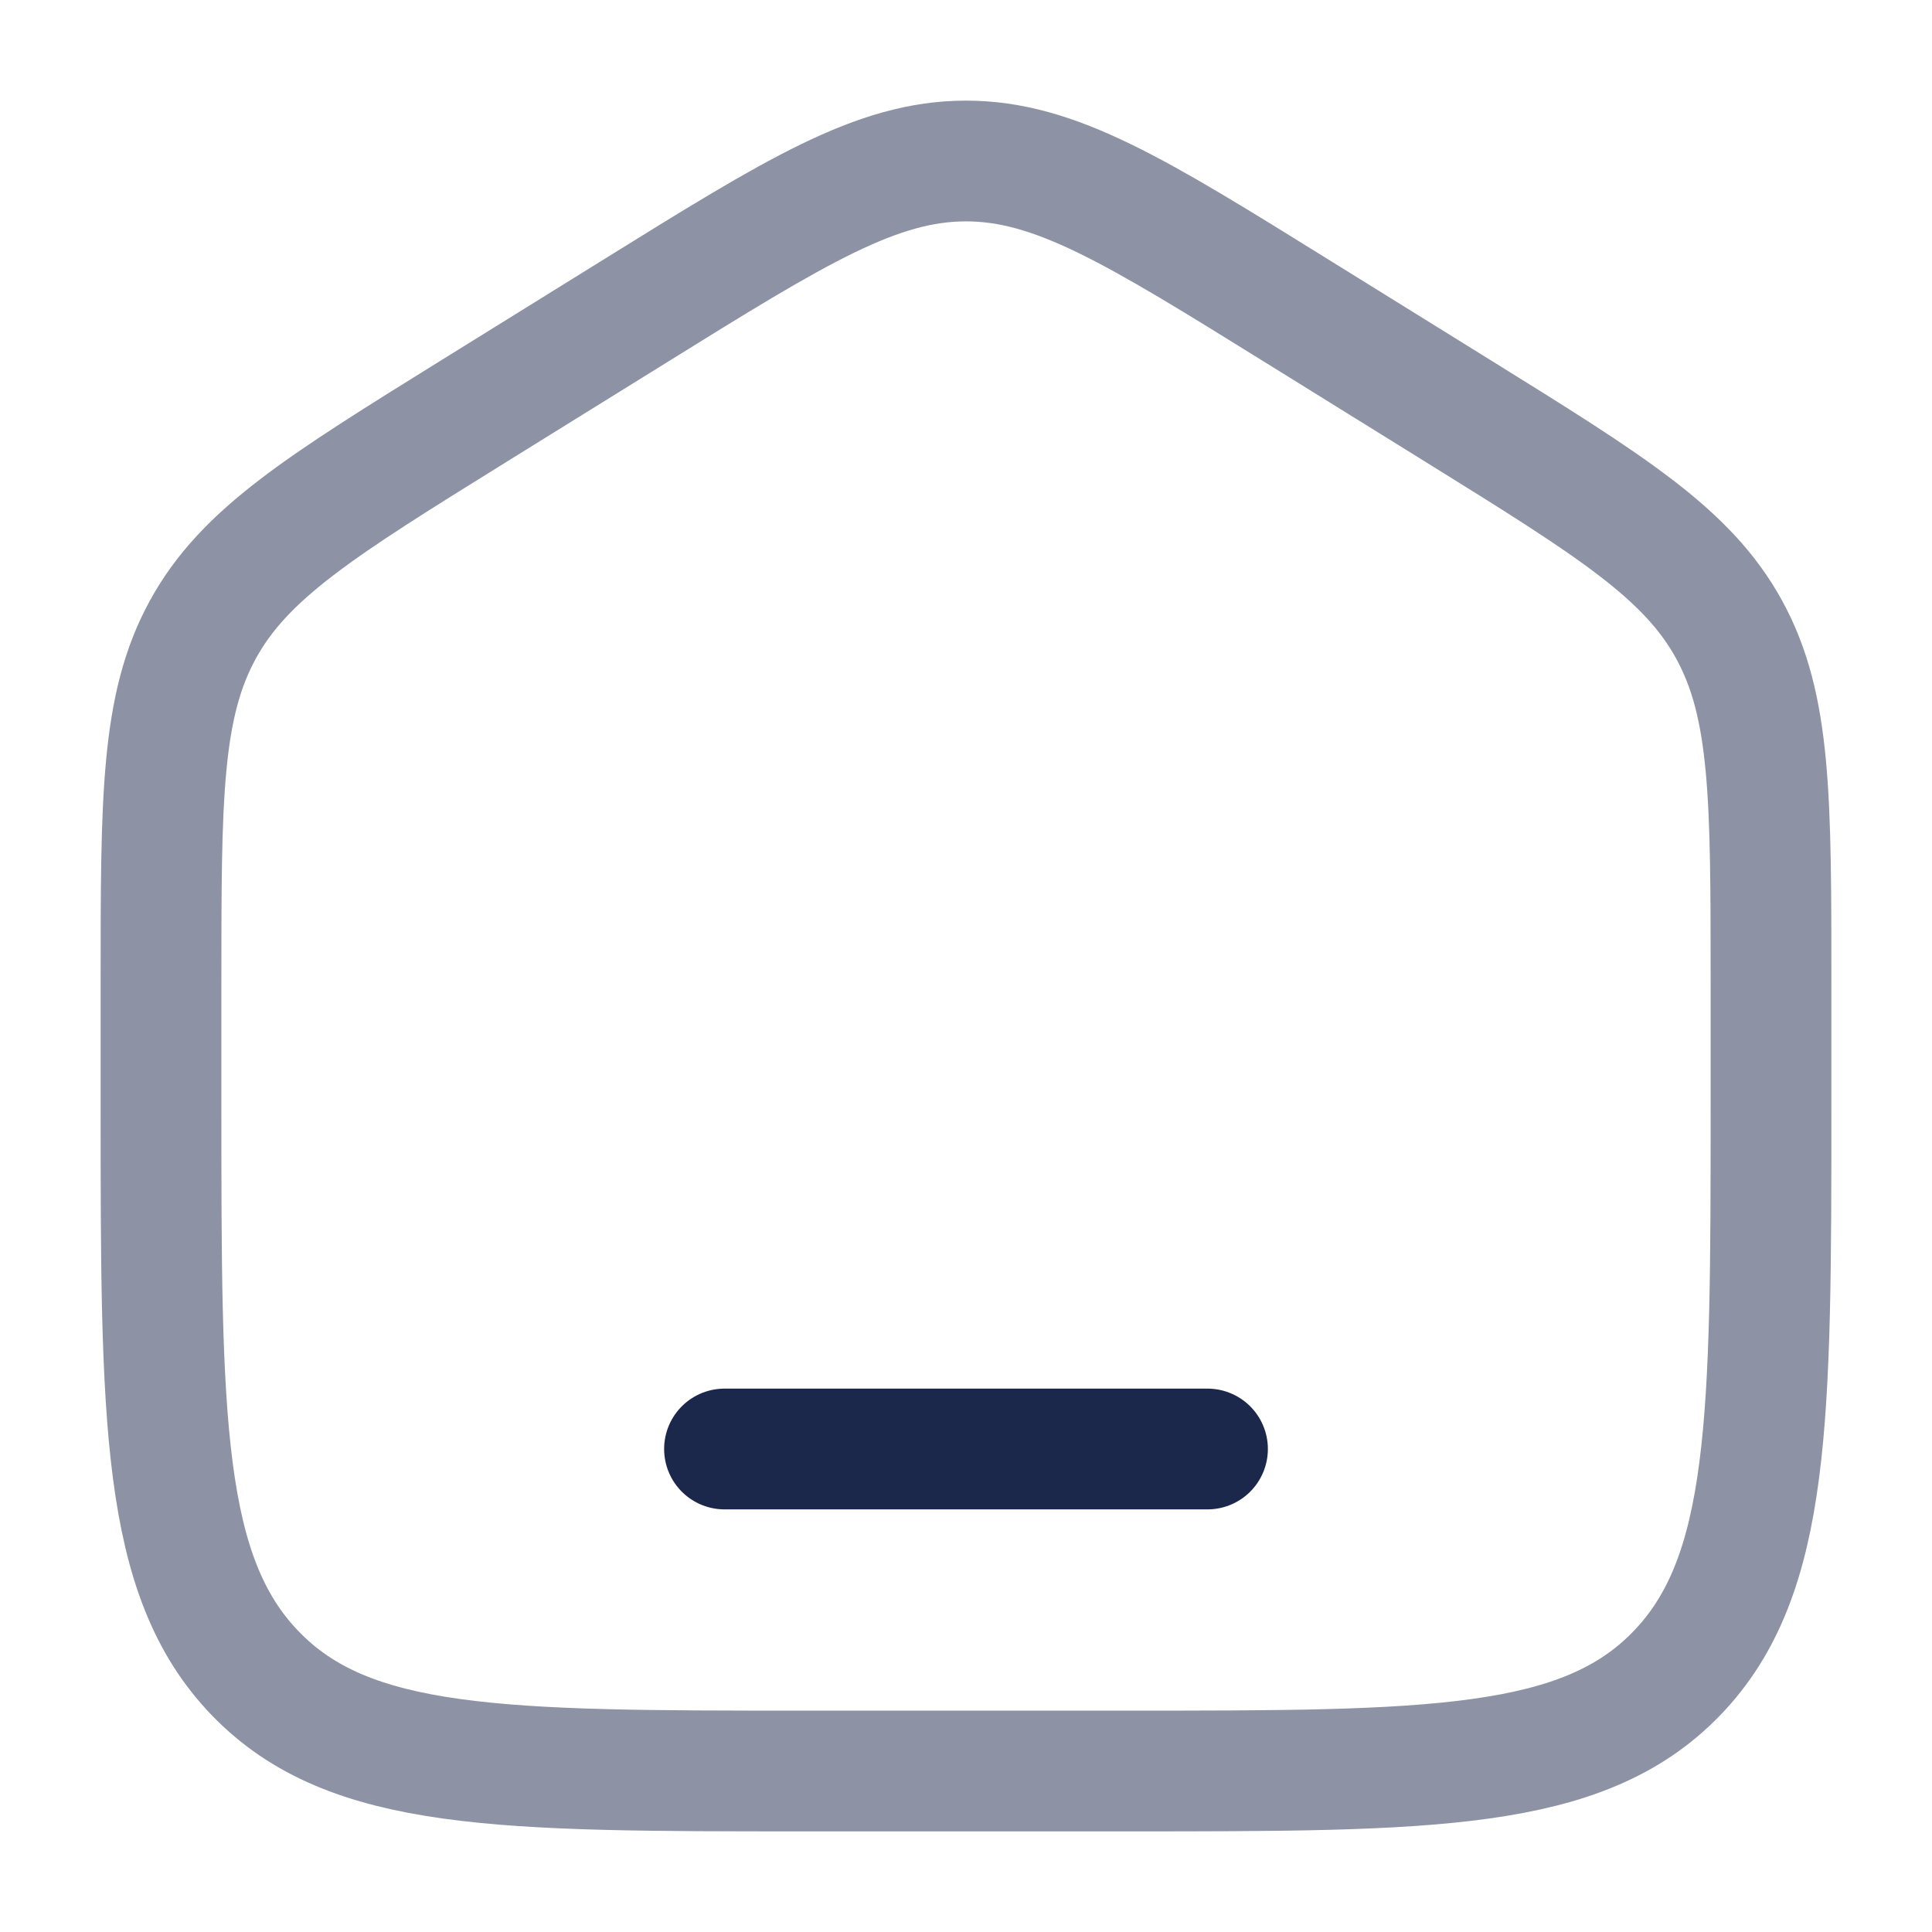
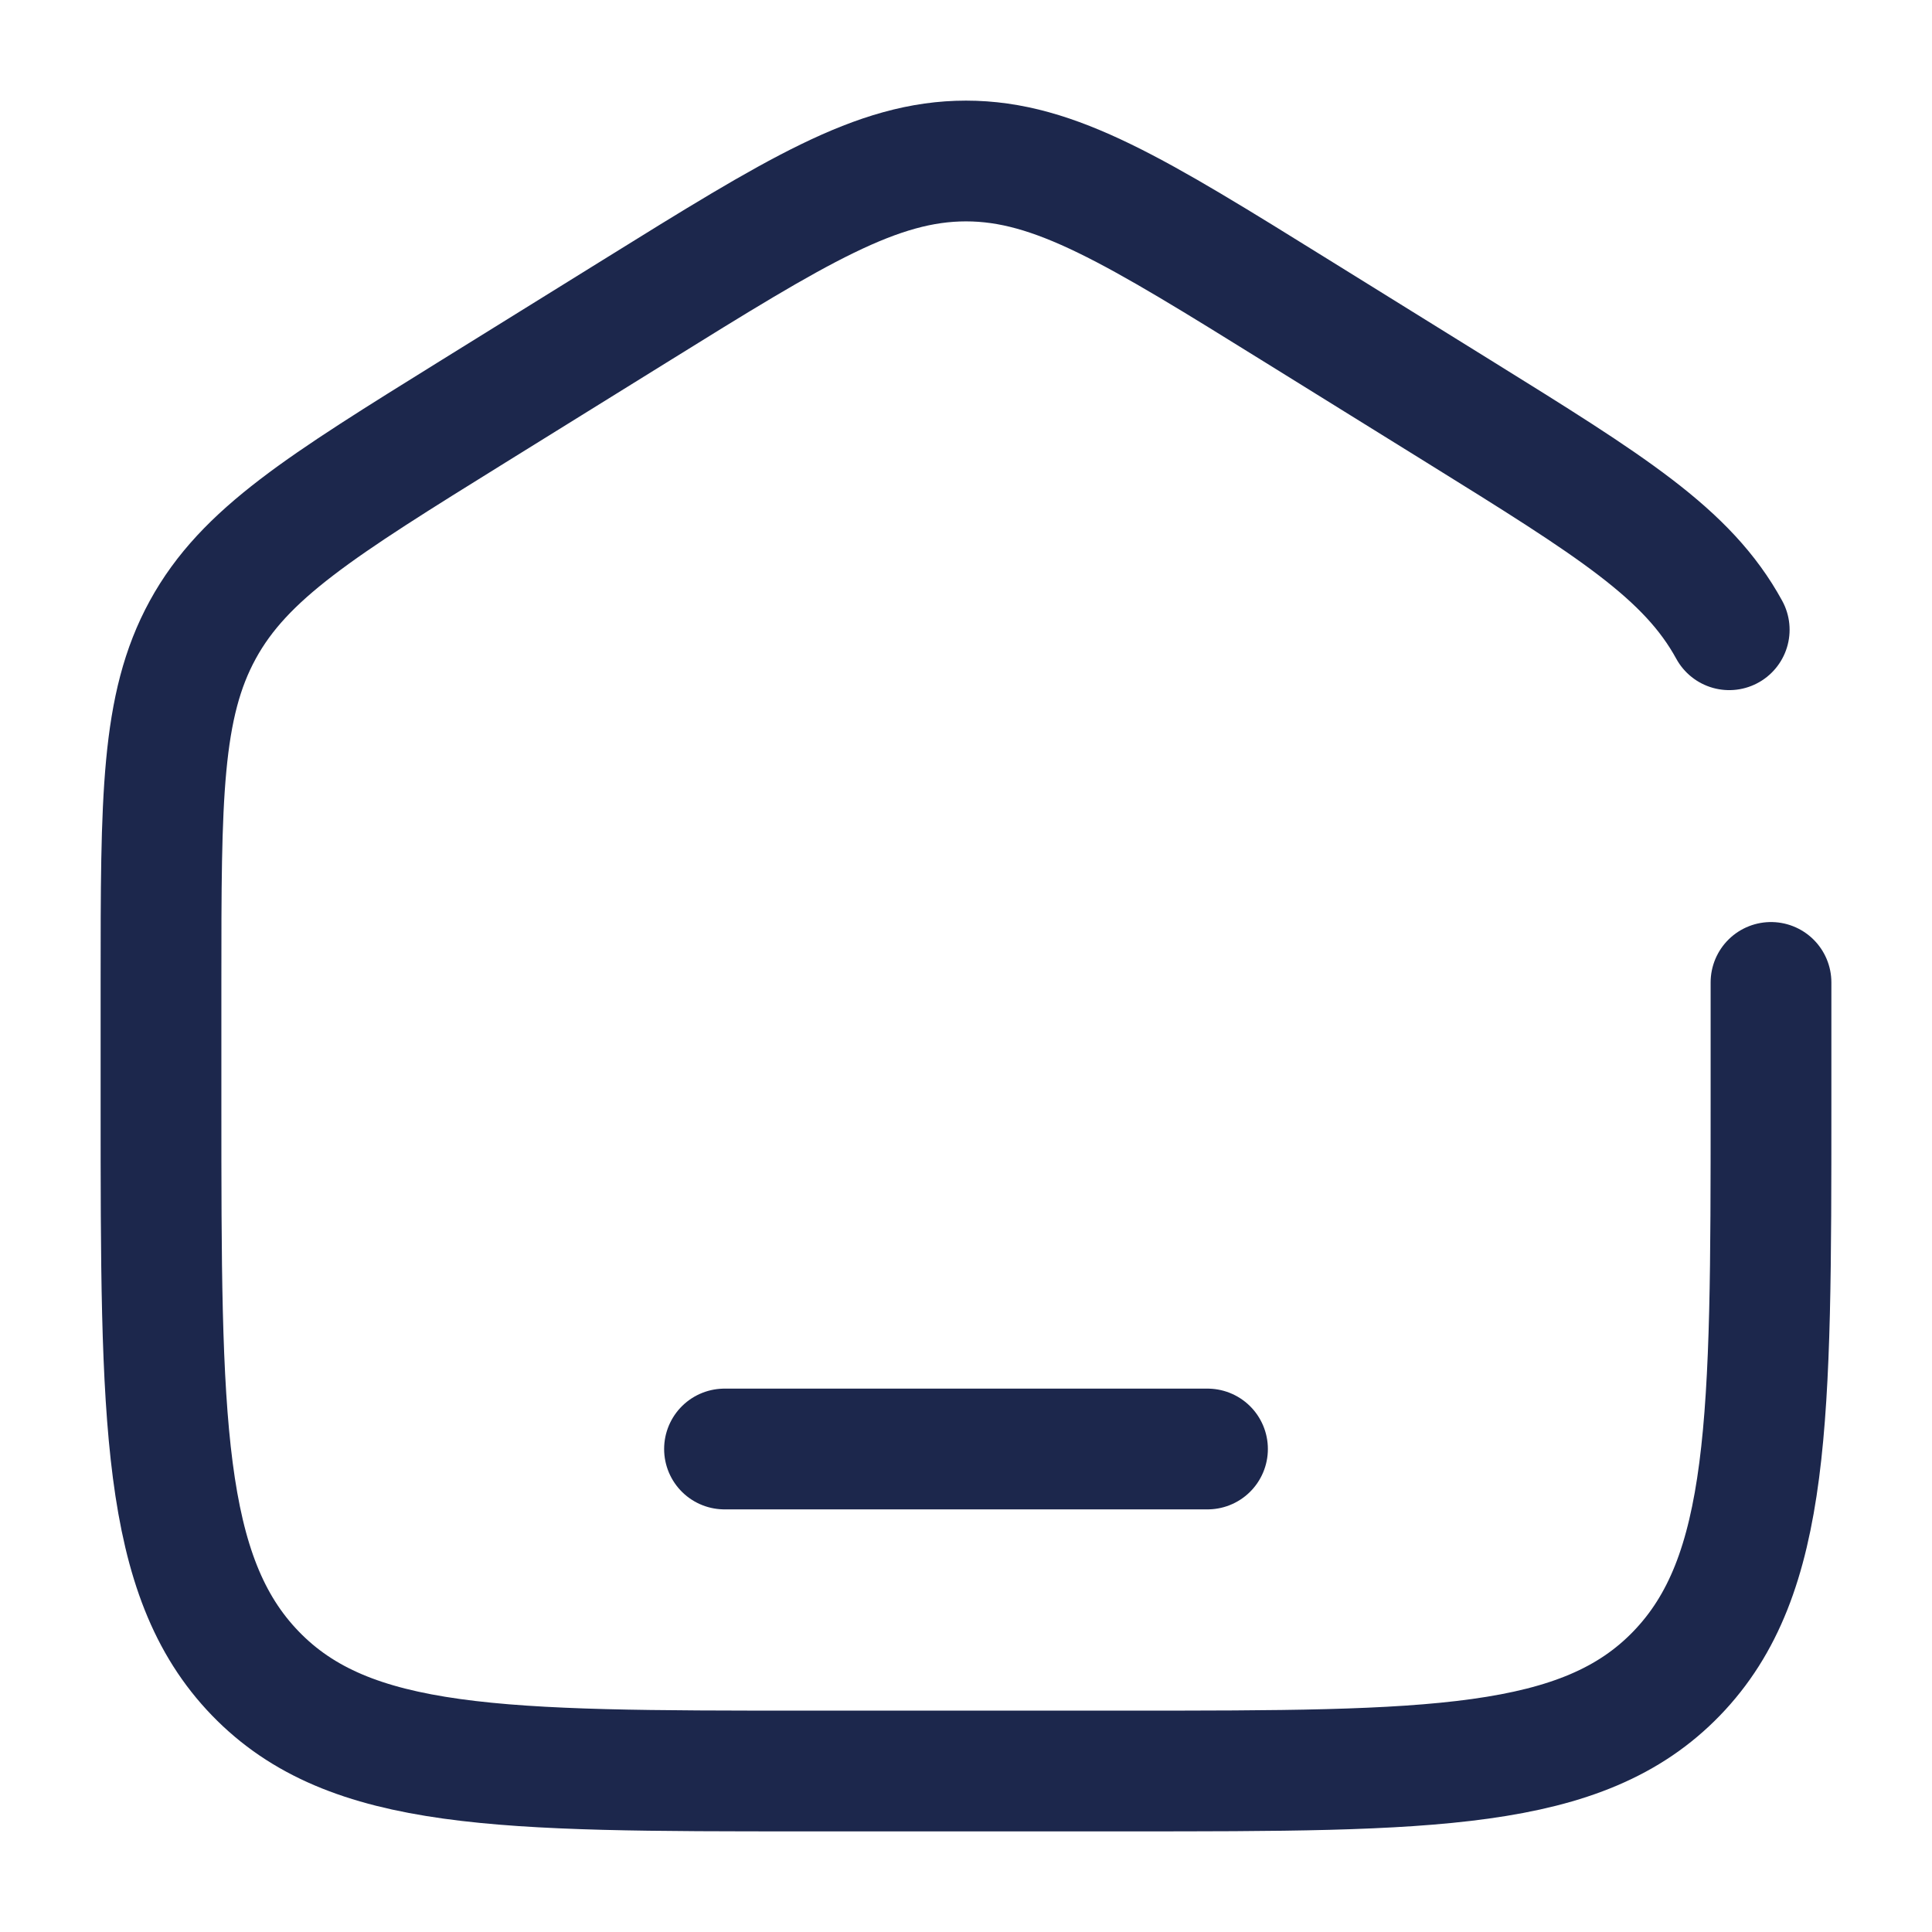
<svg xmlns="http://www.w3.org/2000/svg" width="800px" height="800px" viewBox="0 0 24 24" fill="none">
-   <path opacity="0.5" d="M2 12.204C2 9.915 2 8.771 2.519 7.823C3.038 6.874 3.987 6.286 5.884 5.108L7.884 3.867C9.889 2.622 10.892 2 12 2C13.108 2 14.111 2.622 16.116 3.867L18.116 5.108C20.013 6.286 20.962 6.874 21.481 7.823C22 8.771 22 9.915 22 12.204V13.725C22 17.626 22 19.576 20.828 20.788C19.657 22 17.771 22 14 22H10C6.229 22 4.343 22 3.172 20.788C2 19.576 2 17.626 2 13.725V12.204Z" stroke="#1C274C" stroke-width="1.5" />
+   <path d="M22 12.204V13.725C22 17.626 22 19.576 20.828 20.788C19.657 22 17.771 22 14 22H10C6.229 22 4.343 22 3.172 20.788C2 19.576 2 17.626 2 13.725V12.204C2 9.915 2 8.771 2.519 7.823C3.038 6.874 3.987 6.286 5.884 5.108L7.884 3.867C9.889 2.622 10.892 2 12 2C13.108 2 14.111 2.622 16.116 3.867L18.116 5.108C20.013 6.286 20.962 6.874 21.481 7.823" stroke="#1C274C" stroke-width="1.5" stroke-linecap="round" />
  <path d="M15 18H9" stroke="#1C274C" stroke-width="1.5" stroke-linecap="round" />
</svg>
